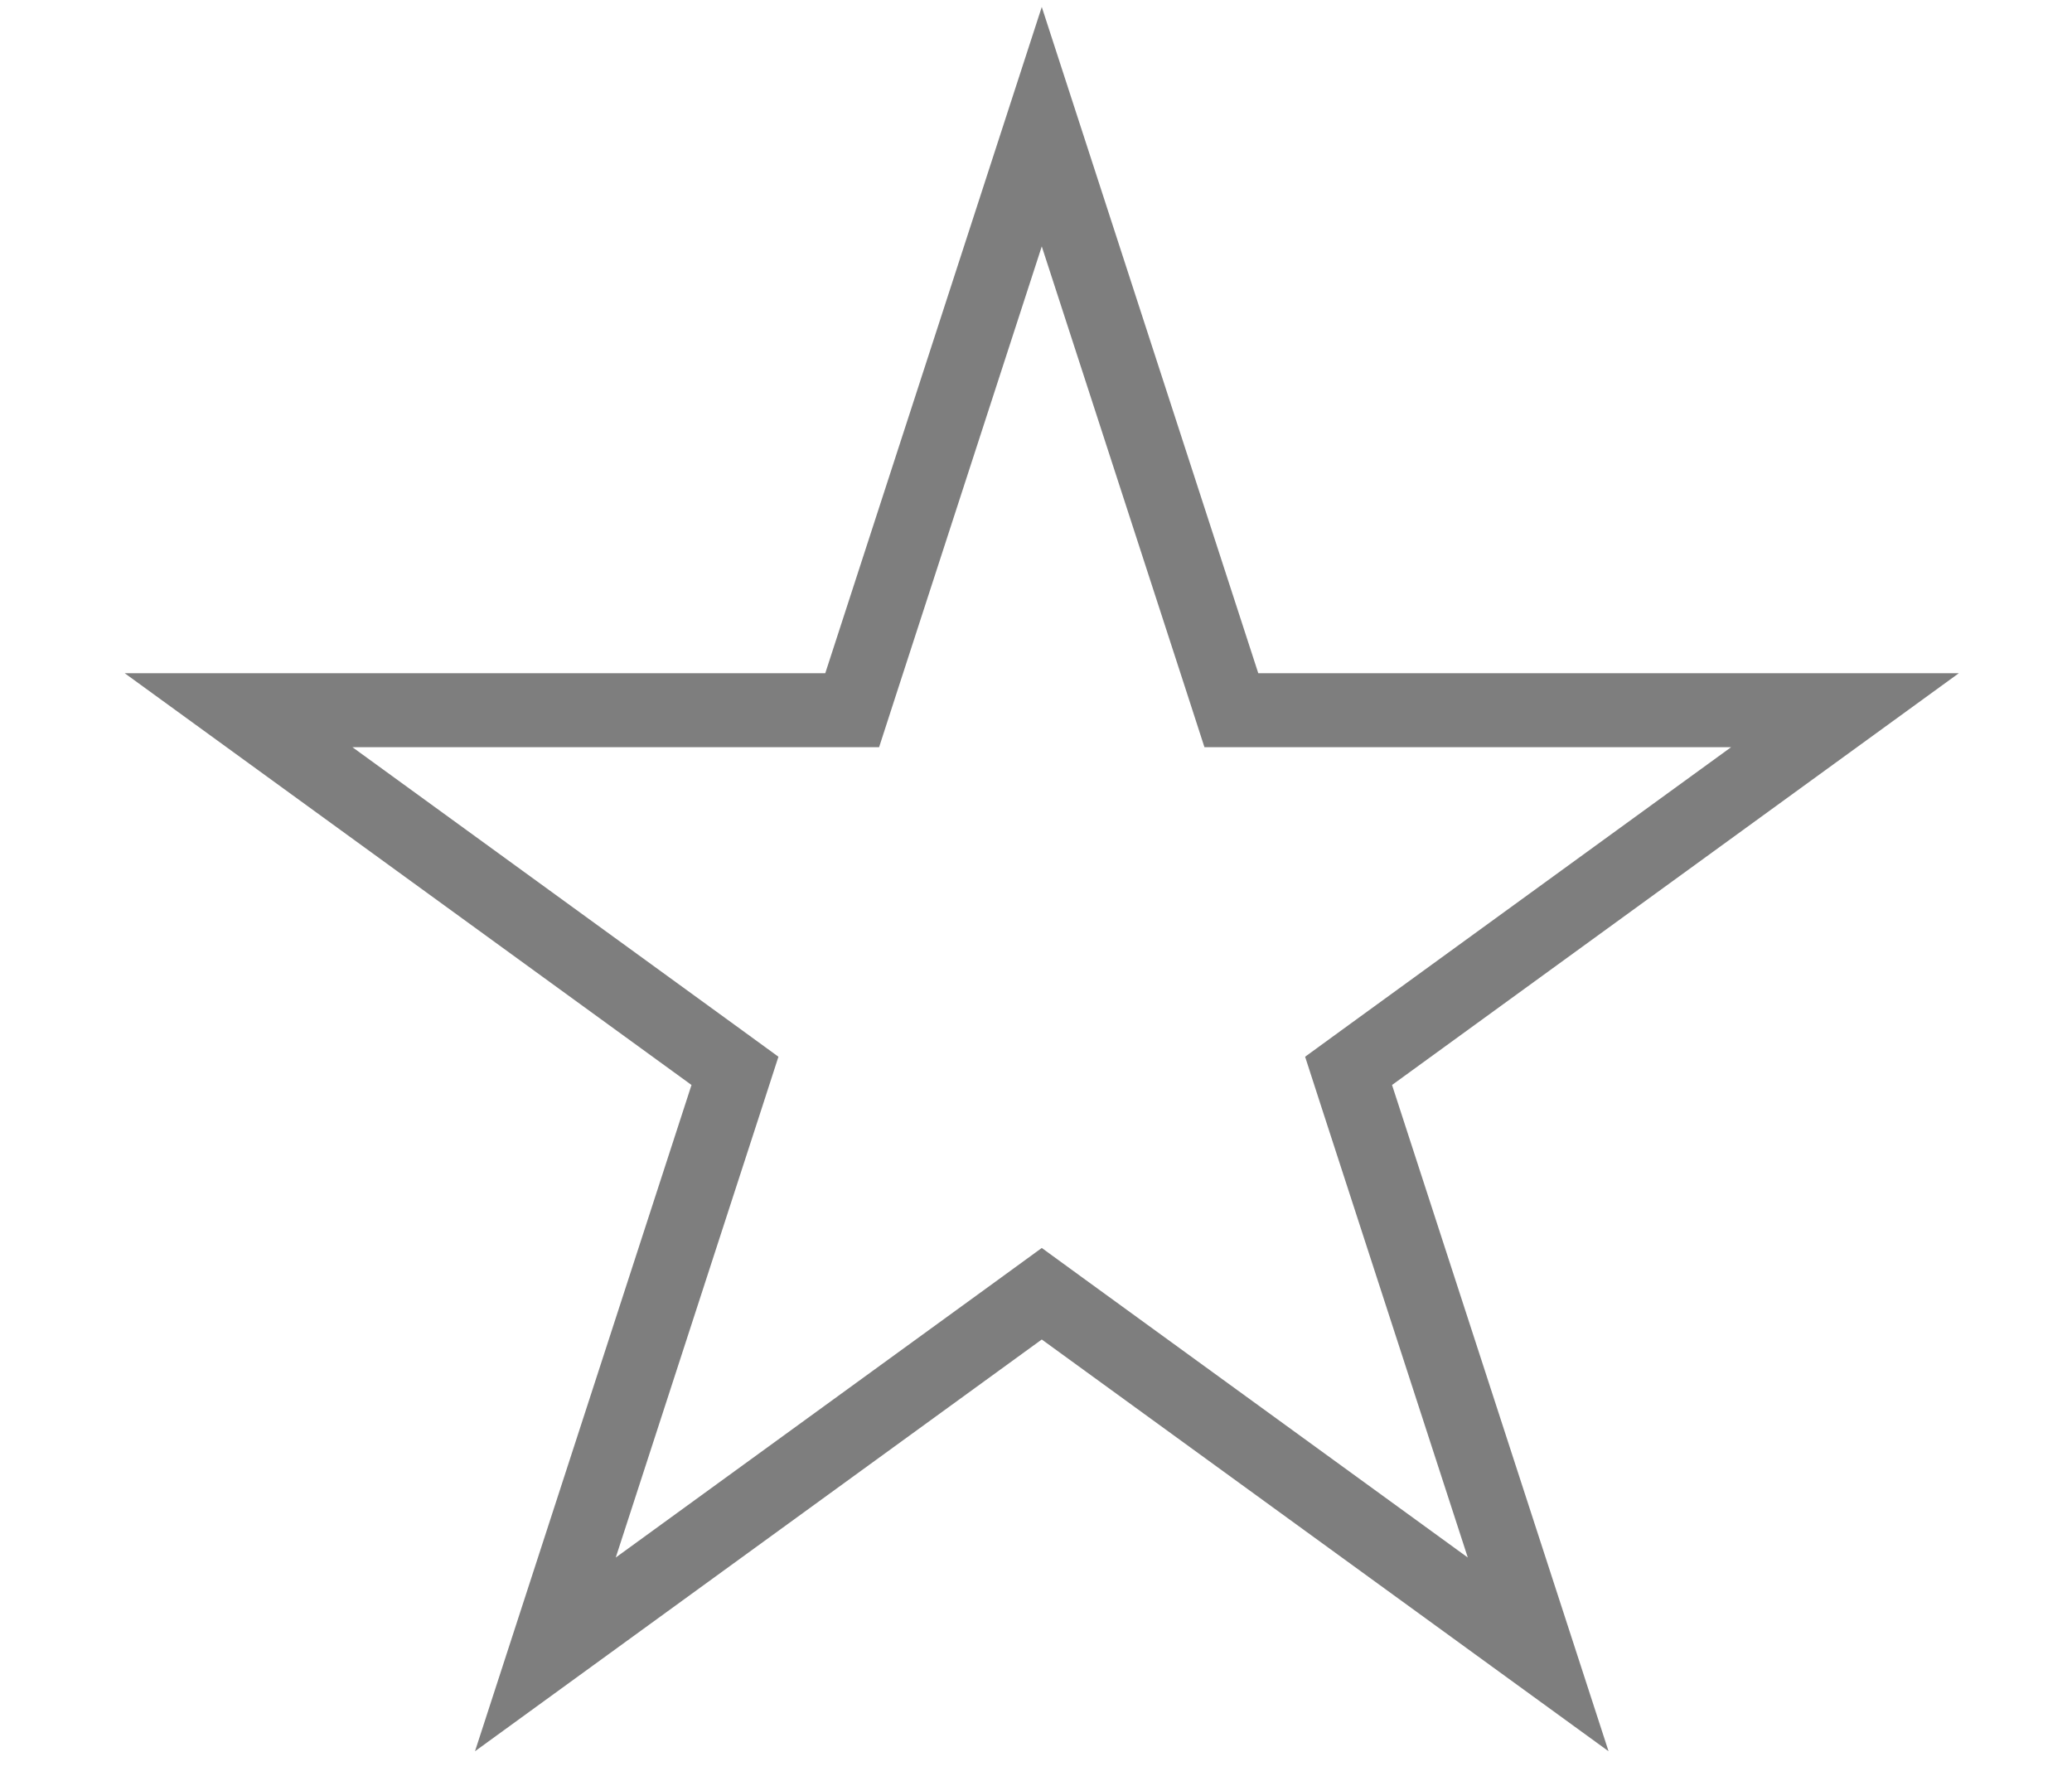
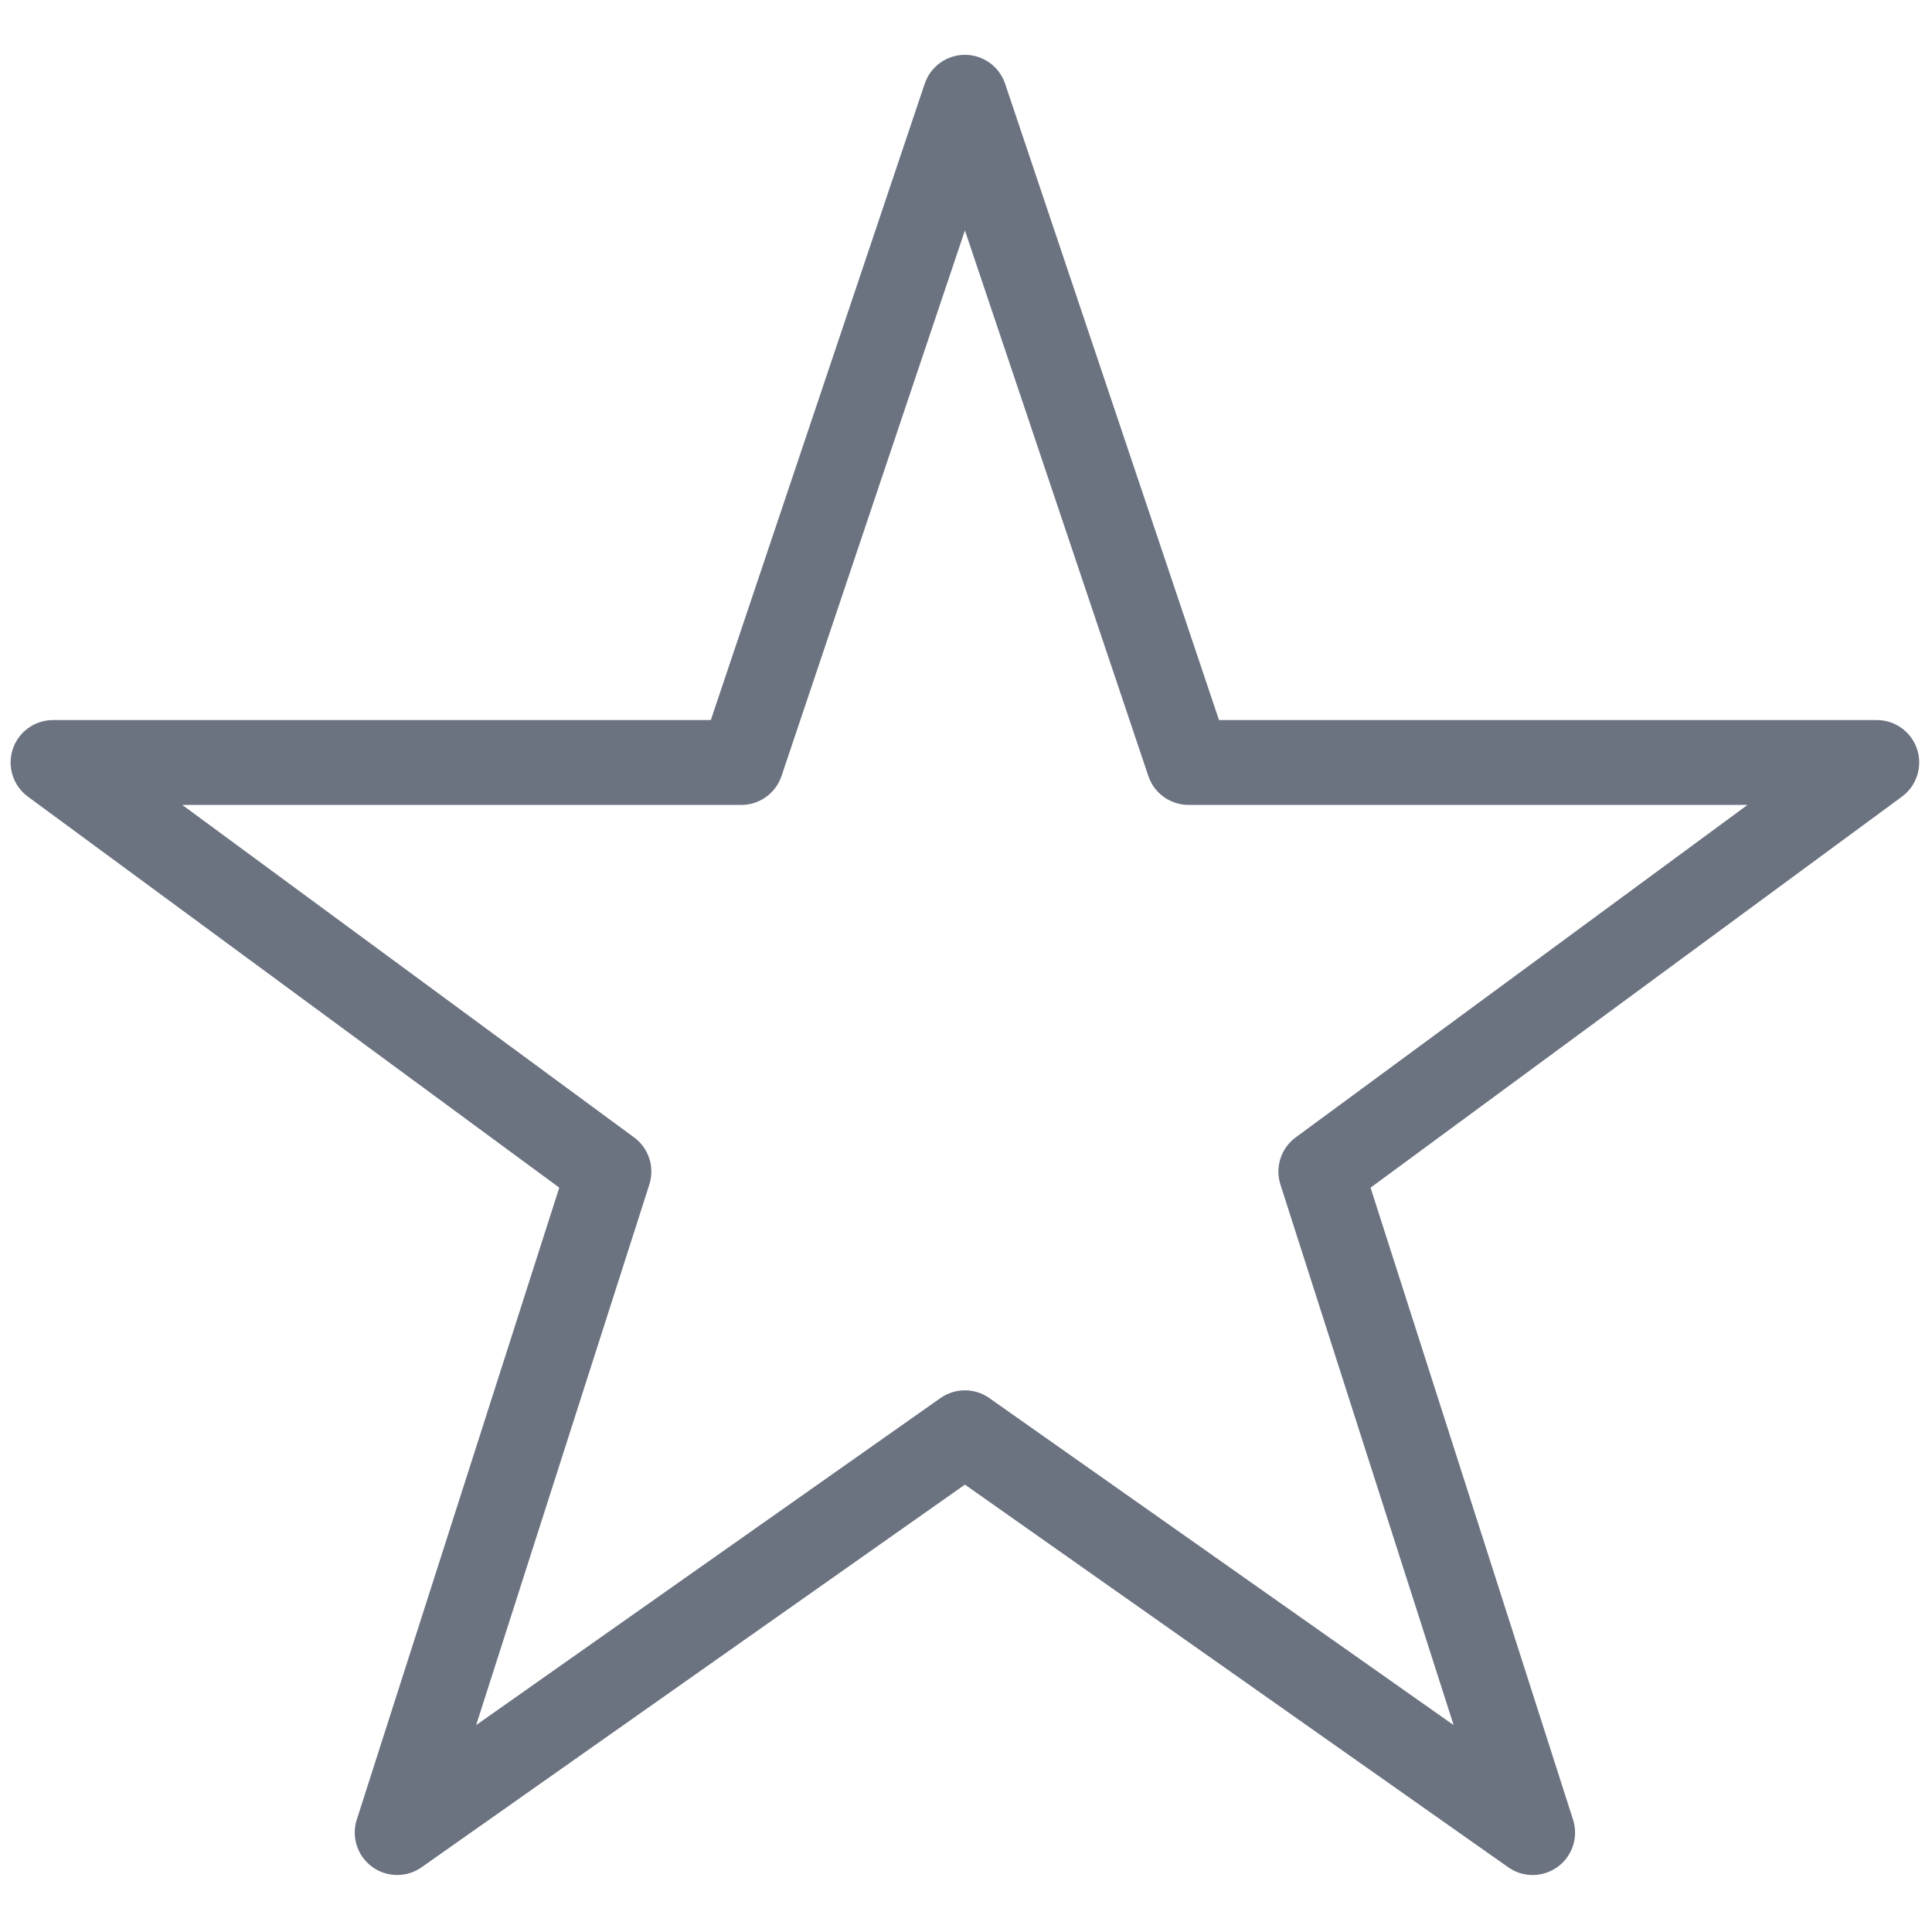
- <svg xmlns="http://www.w3.org/2000/svg" width="14" height="12" viewBox="0 0 14 12" fill="none">
-   <path d="M7.039 0.856L8.264 4.626L8.32 4.799H8.502L12.466 4.799L9.259 7.129L9.112 7.236L9.168 7.409L10.393 11.179L7.186 8.849L7.039 8.742L6.892 8.849L3.685 11.179L4.91 7.409L4.966 7.236L4.819 7.129L1.612 4.799L5.576 4.799H5.758L5.814 4.626L7.039 0.856Z" stroke="#7E7E7E" stroke-width="0.5" />
+ <svg xmlns="http://www.w3.org/2000/svg" version="1.1" width="256" height="256" viewBox="0 0 256 256" xml:space="preserve">
+   <g style="stroke: none; stroke-width: 0; stroke-dasharray: none; stroke-linecap: butt; stroke-linejoin: miter; stroke-miterlimit: 10; fill: none; fill-rule: nonzero; opacity: 1;" transform="translate(1.406593 1.406593) scale(2.81 2.81)">
+     <path d="M 18.228 87.915 c -0.416 0 -0.832 -0.13 -1.184 -0.389 c -0.693 -0.509 -0.983 -1.403 -0.721 -2.222 l 9.549 -29.801 L 0.815 37.065 C 0.119 36.553 -0.17 35.651 0.1 34.83 c 0.27 -0.821 1.036 -1.376 1.9 -1.376 h 31.018 L 43.104 3.448 C 43.378 2.634 44.141 2.085 45 2.085 s 1.622 0.548 1.895 1.363 l 10.086 30.006 H 88 c 0.864 0 1.631 0.555 1.9 1.376 c 0.27 0.821 -0.019 1.723 -0.715 2.235 L 64.128 55.504 l 9.548 29.801 c 0.263 0.818 -0.027 1.713 -0.72 2.222 c -0.695 0.509 -1.635 0.52 -2.336 0.023 L 45 69.506 L 19.38 87.55 C 19.034 87.794 18.631 87.915 18.228 87.915 z M 8.092 37.454 l 21.308 15.68 c 0.692 0.51 0.981 1.403 0.719 2.222 l -8.167 25.49 l 21.895 -15.421 c 0.691 -0.486 1.613 -0.486 2.303 0 l 21.895 15.421 l -8.167 -25.49 c -0.263 -0.818 0.027 -1.712 0.719 -2.222 l 21.308 -15.68 H 55.544 c -0.859 0 -1.622 -0.548 -1.895 -1.363 L 45 10.363 l -8.648 25.729 c -0.274 0.814 -1.037 1.363 -1.896 1.363 H 8.092 z" style="stroke: none; stroke-width: 1; stroke-dasharray: none; stroke-linecap: butt; stroke-linejoin: miter; stroke-miterlimit: 10; fill: rgb(107,114,128); fill-rule: nonzero; opacity: 1;" transform=" matrix(1 0 0 1 0 0) " stroke-linecap="round" />
+   </g>
</svg>
